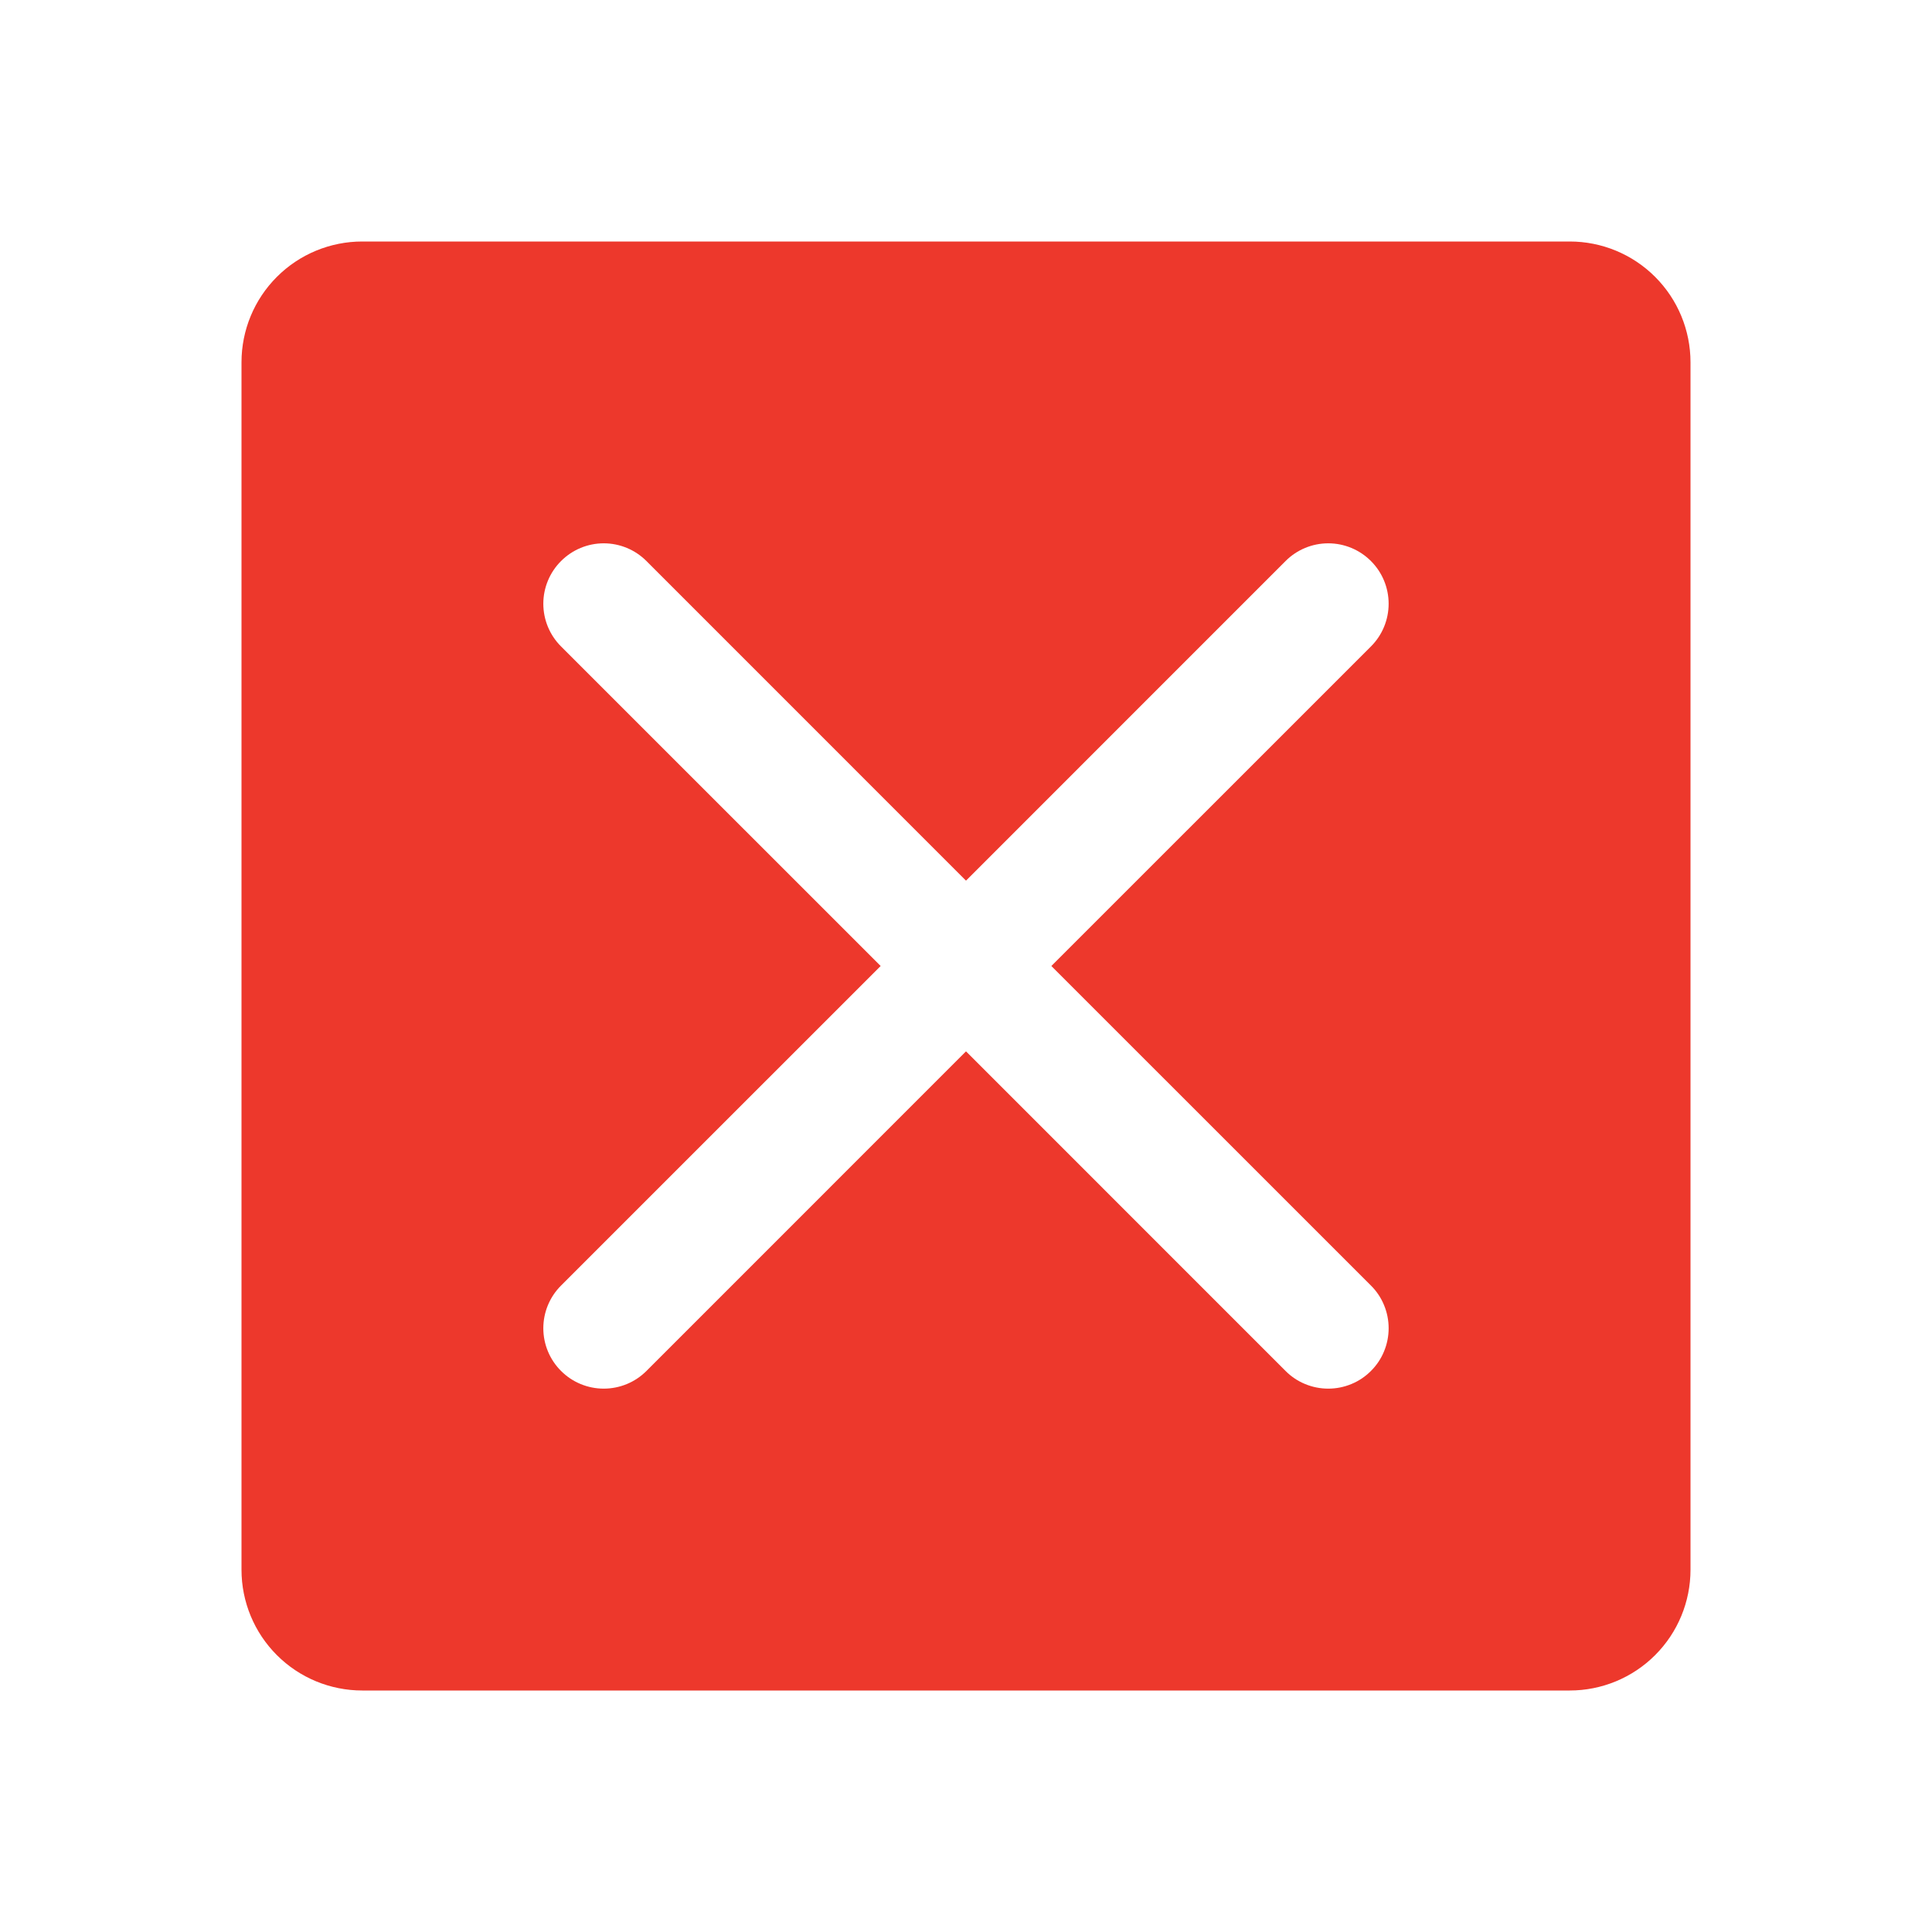
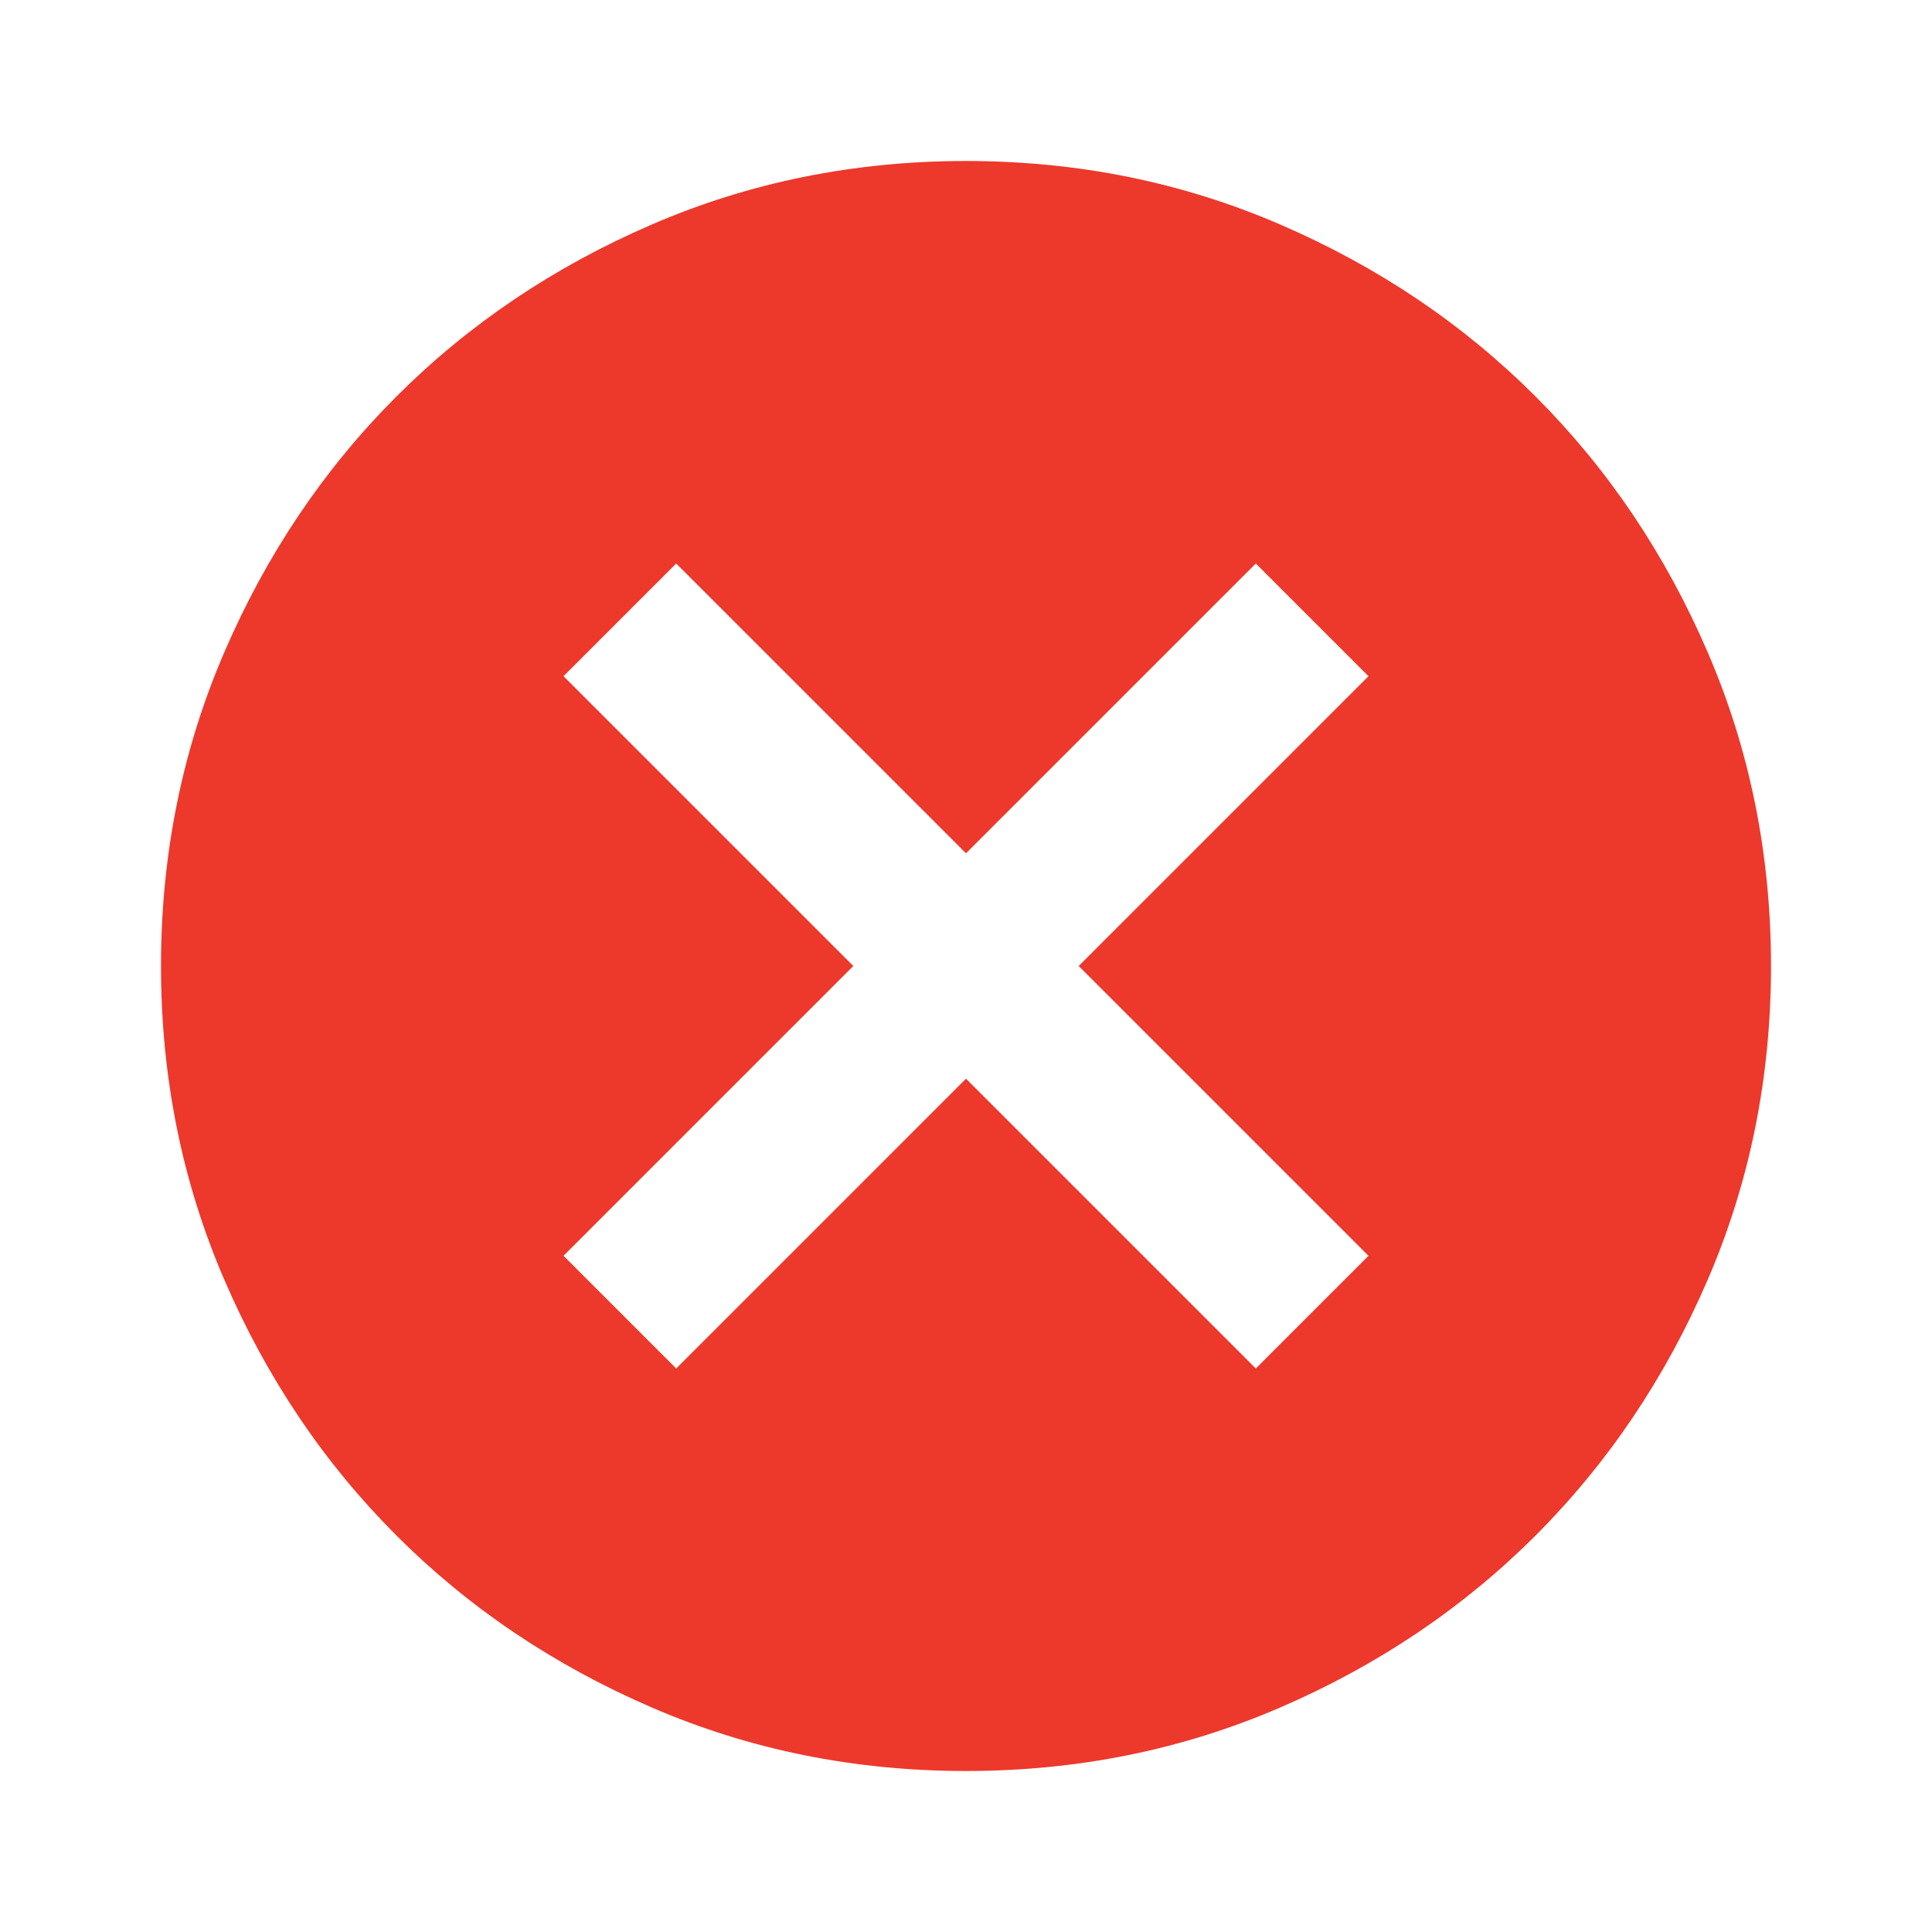
- <svg xmlns="http://www.w3.org/2000/svg" width="45" height="45" viewBox="0 0 45 45" fill="none">
-   <path d="M36.562 5.625H8.438C7.692 5.625 6.976 5.921 6.449 6.449C5.921 6.976 5.625 7.692 5.625 8.438V36.562C5.625 37.308 5.921 38.024 6.449 38.551C6.976 39.079 7.692 39.375 8.438 39.375H36.562C37.308 39.375 38.024 39.079 38.551 38.551C39.079 38.024 39.375 37.308 39.375 36.562V8.438C39.375 7.692 39.079 6.976 38.551 6.449C38.024 5.921 37.308 5.625 36.562 5.625ZM31.932 29.943C32.063 30.073 32.167 30.228 32.237 30.399C32.308 30.57 32.344 30.753 32.344 30.938C32.344 31.122 32.308 31.305 32.237 31.476C32.167 31.647 32.063 31.802 31.932 31.932C31.802 32.063 31.647 32.167 31.476 32.237C31.305 32.308 31.122 32.344 30.938 32.344C30.753 32.344 30.57 32.308 30.399 32.237C30.228 32.167 30.073 32.063 29.943 31.932L22.5 24.488L15.057 31.932C14.794 32.196 14.436 32.344 14.062 32.344C13.689 32.344 13.331 32.196 13.068 31.932C12.804 31.669 12.655 31.311 12.655 30.938C12.655 30.564 12.804 30.206 13.068 29.943L20.512 22.5L13.068 15.057C12.804 14.794 12.655 14.436 12.655 14.062C12.655 13.689 12.804 13.331 13.068 13.068C13.331 12.804 13.689 12.655 14.062 12.655C14.436 12.655 14.794 12.804 15.057 13.068L22.5 20.512L29.943 13.068C30.206 12.804 30.564 12.655 30.938 12.655C31.311 12.655 31.669 12.804 31.932 13.068C32.196 13.331 32.344 13.689 32.344 14.062C32.344 14.436 32.196 14.794 31.932 15.057L24.488 22.5L31.932 29.943Z" fill="#ED382C" />
+ <svg xmlns="http://www.w3.org/2000/svg" height="24" viewBox="0 -960 960 960" width="24">
+   <path fill="#ED382C" d="m336-280 144-144 144 144 56-56-144-144 144-144-56-56-144 144-144-144-56 56 144 144-144 144 56 56ZM480-80q-83 0-156-31.5T197-197q-54-54-85.5-127T80-480q0-83 31.5-156T197-763q54-54 127-85.5T480-880q83 0 156 31.5T763-763q54 54 85.5 127T880-480q0 83-31.5 156T763-197q-54 54-127 85.5T480-80Z" />
</svg>
